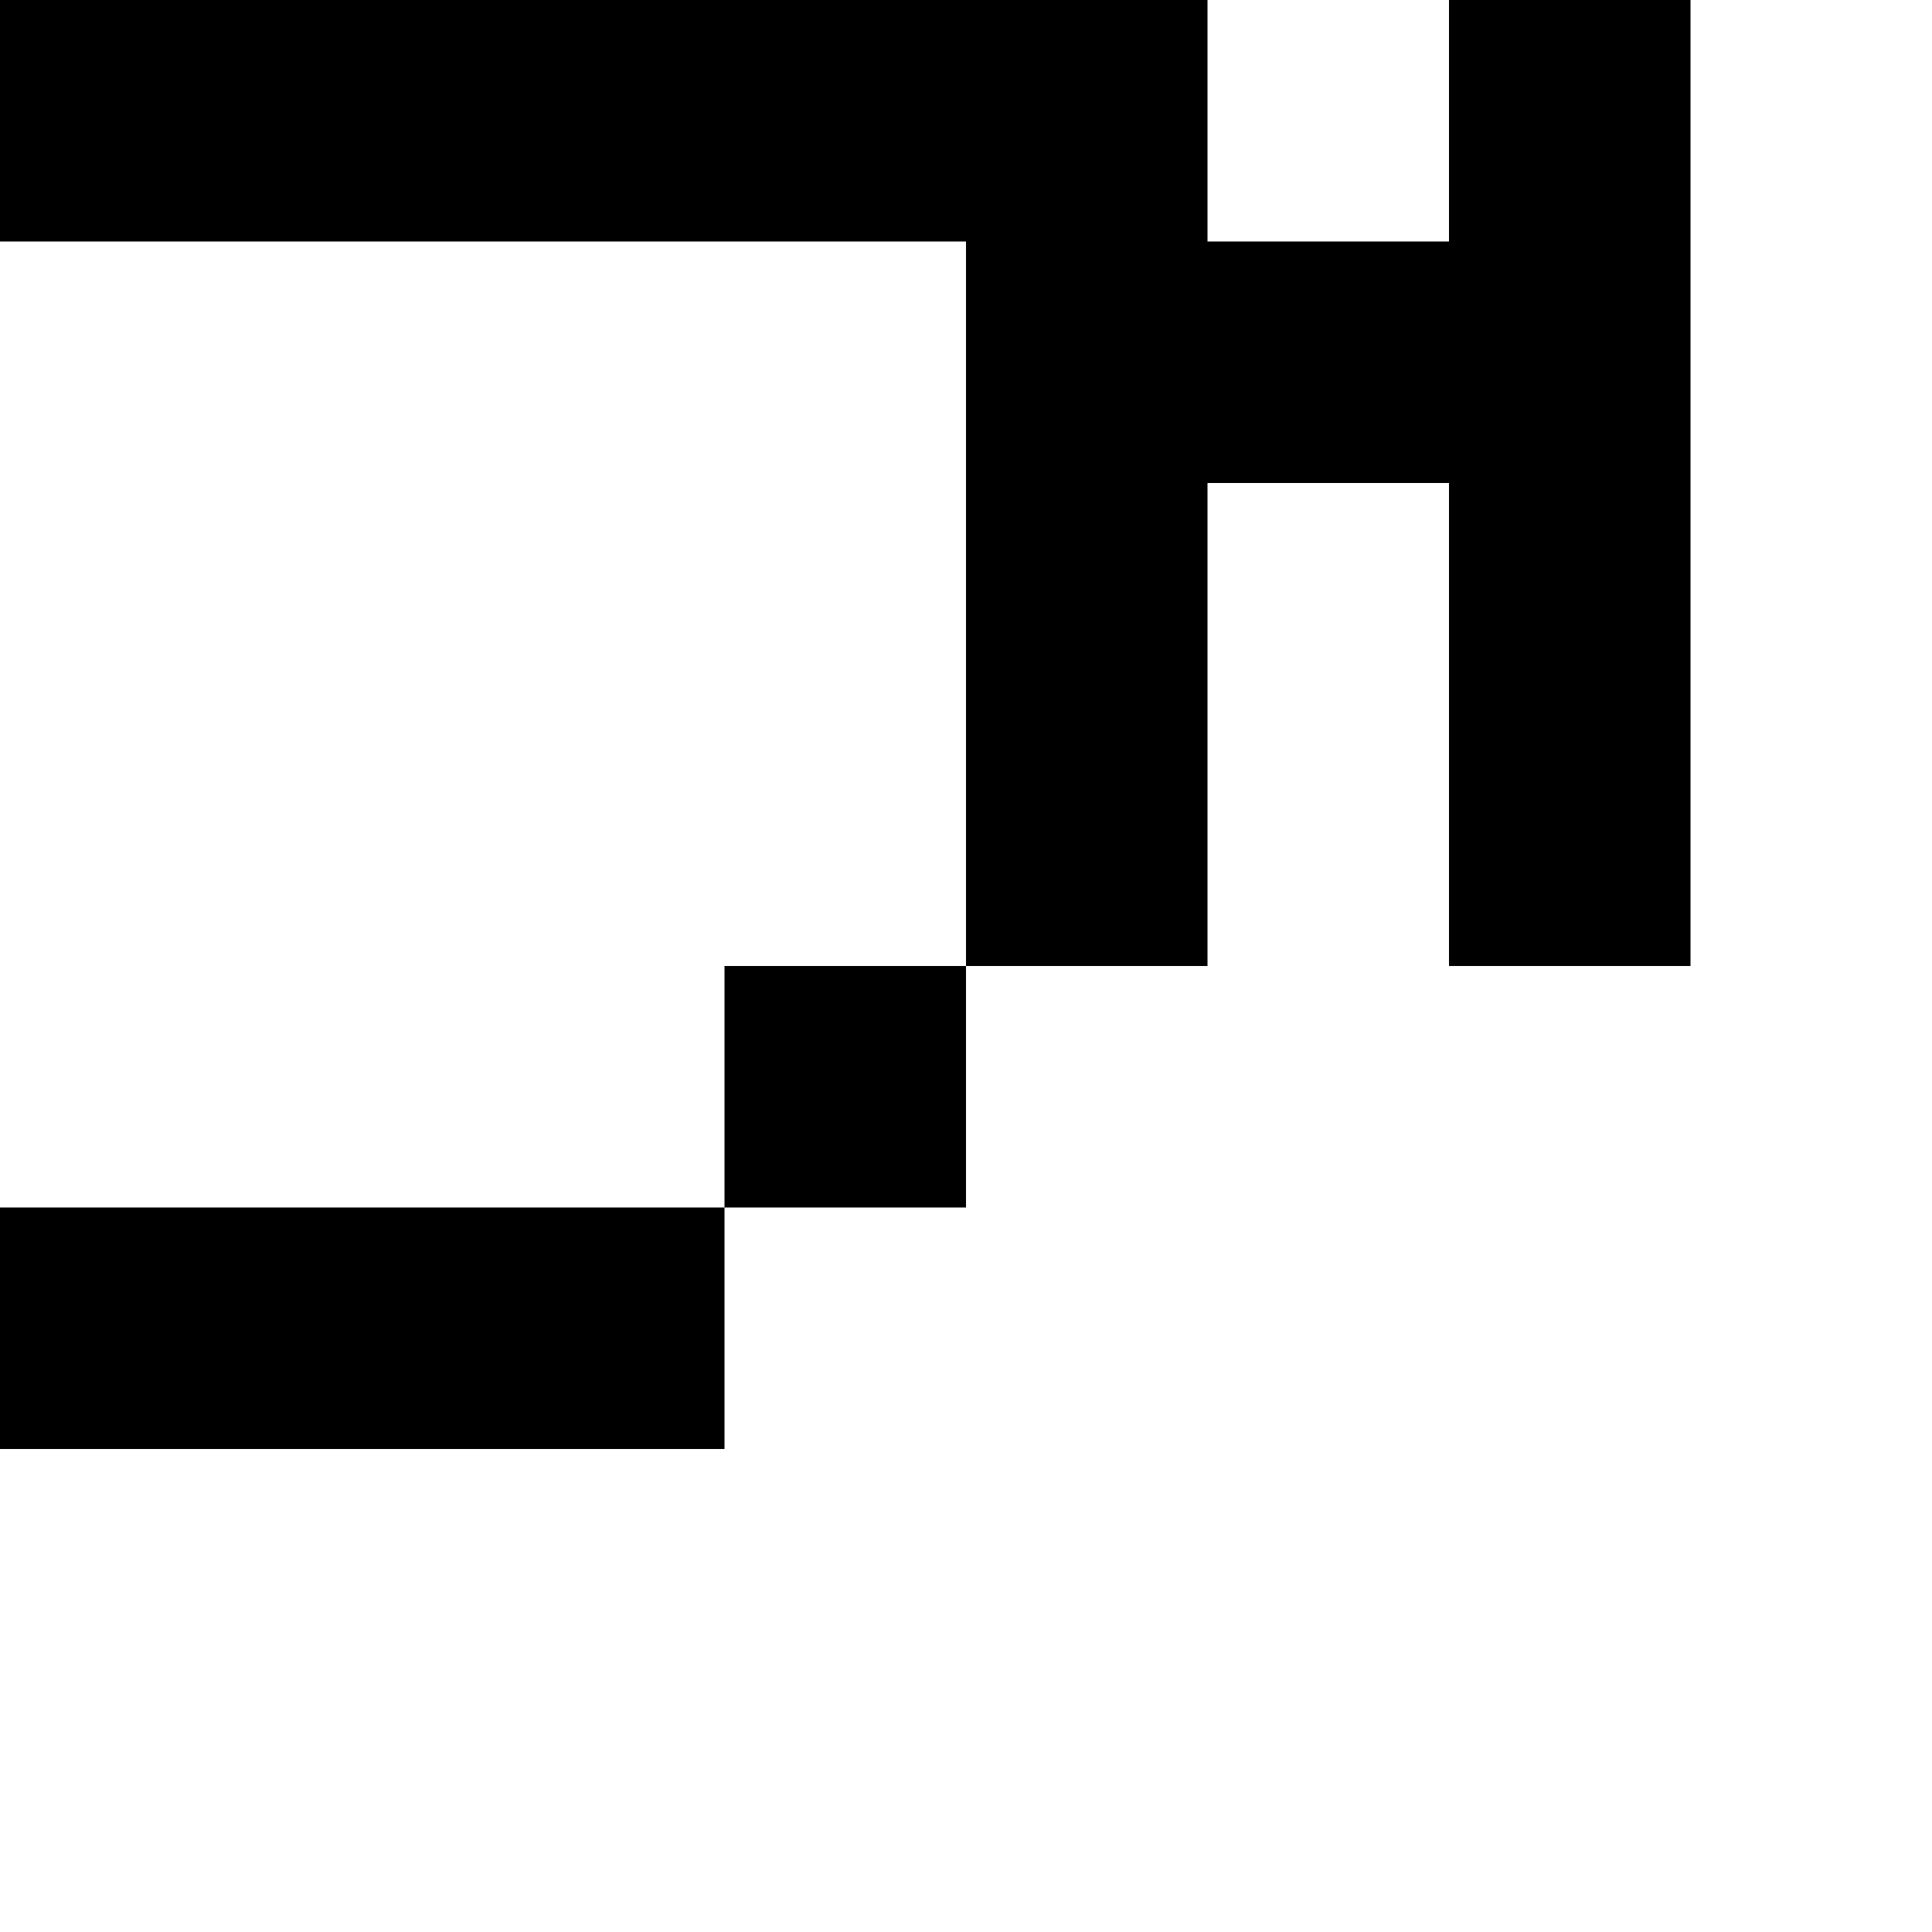
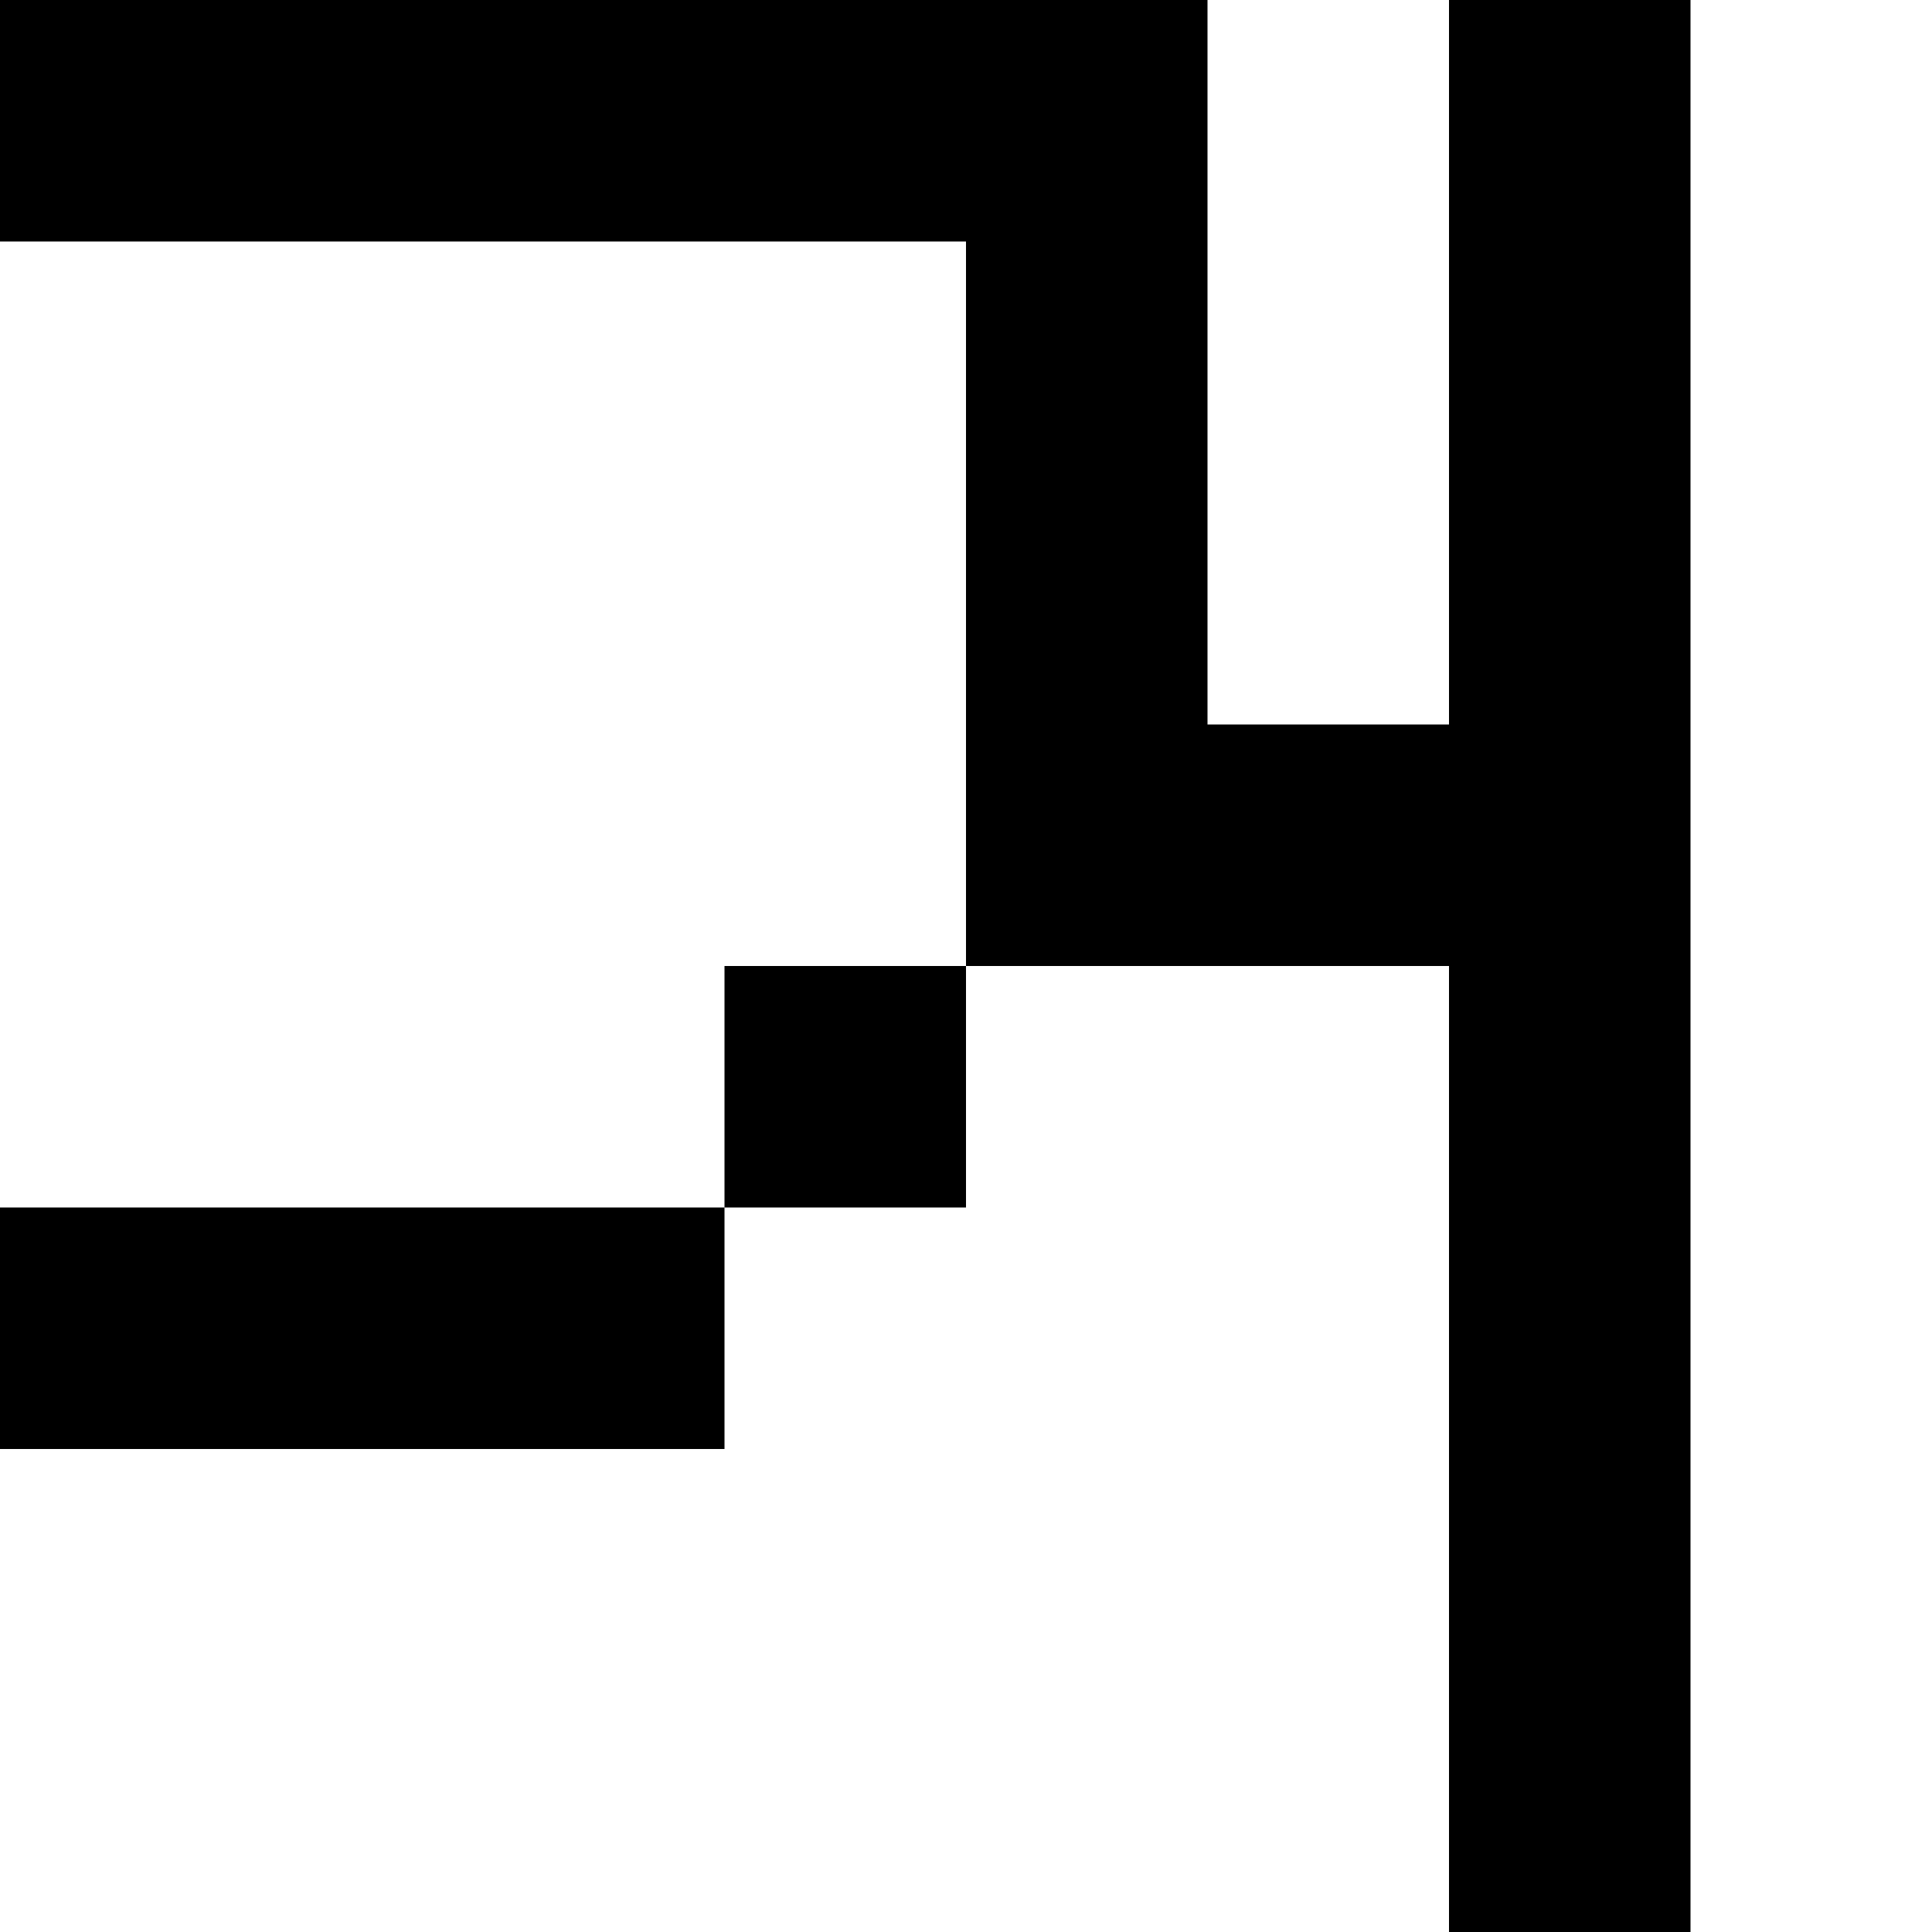
<svg xmlns="http://www.w3.org/2000/svg" viewBox="0 0 8 8">
-   <path d="M0 0h1v1H0zM1 0h1v1H1zM2 0h1v1H2zM3 0h1v1H3zM4 0h1v1H4zM4 1h1v1H4zM4 2h1v1H4zM4 3h1v1H4zM3 4h1v1H3zM0 5h1v1H0zM1 5h1v1H1zM2 5h1v1H2zM6 0h1v1H6zM5 1h1v1H5zM6 1h1v1H6zM6 2h1v1H6zM6 3h1v1H6z" />
+   <path d="M0 0h1v1H0zM1 0h1v1H1zM2 0h1v1H2zM3 0h1v1H3zM4 0h1v1H4zM4 1h1v1H4zM4 2h1v1H4zM4 3h1v1H4zM3 4h1v1H3zM0 5h1v1H0zM1 5h1v1H1zM2 5h1v1H2zM6 0h1v1H6zM6 1h1v1H6zM6 2h1v1H6zM5 3h1v1H5zM6 3h1v1H6zM6 4h1v1H6zM6 5h1v1H6zM6 6h1v1H6zM6 7h1v1H6z" />
</svg>
